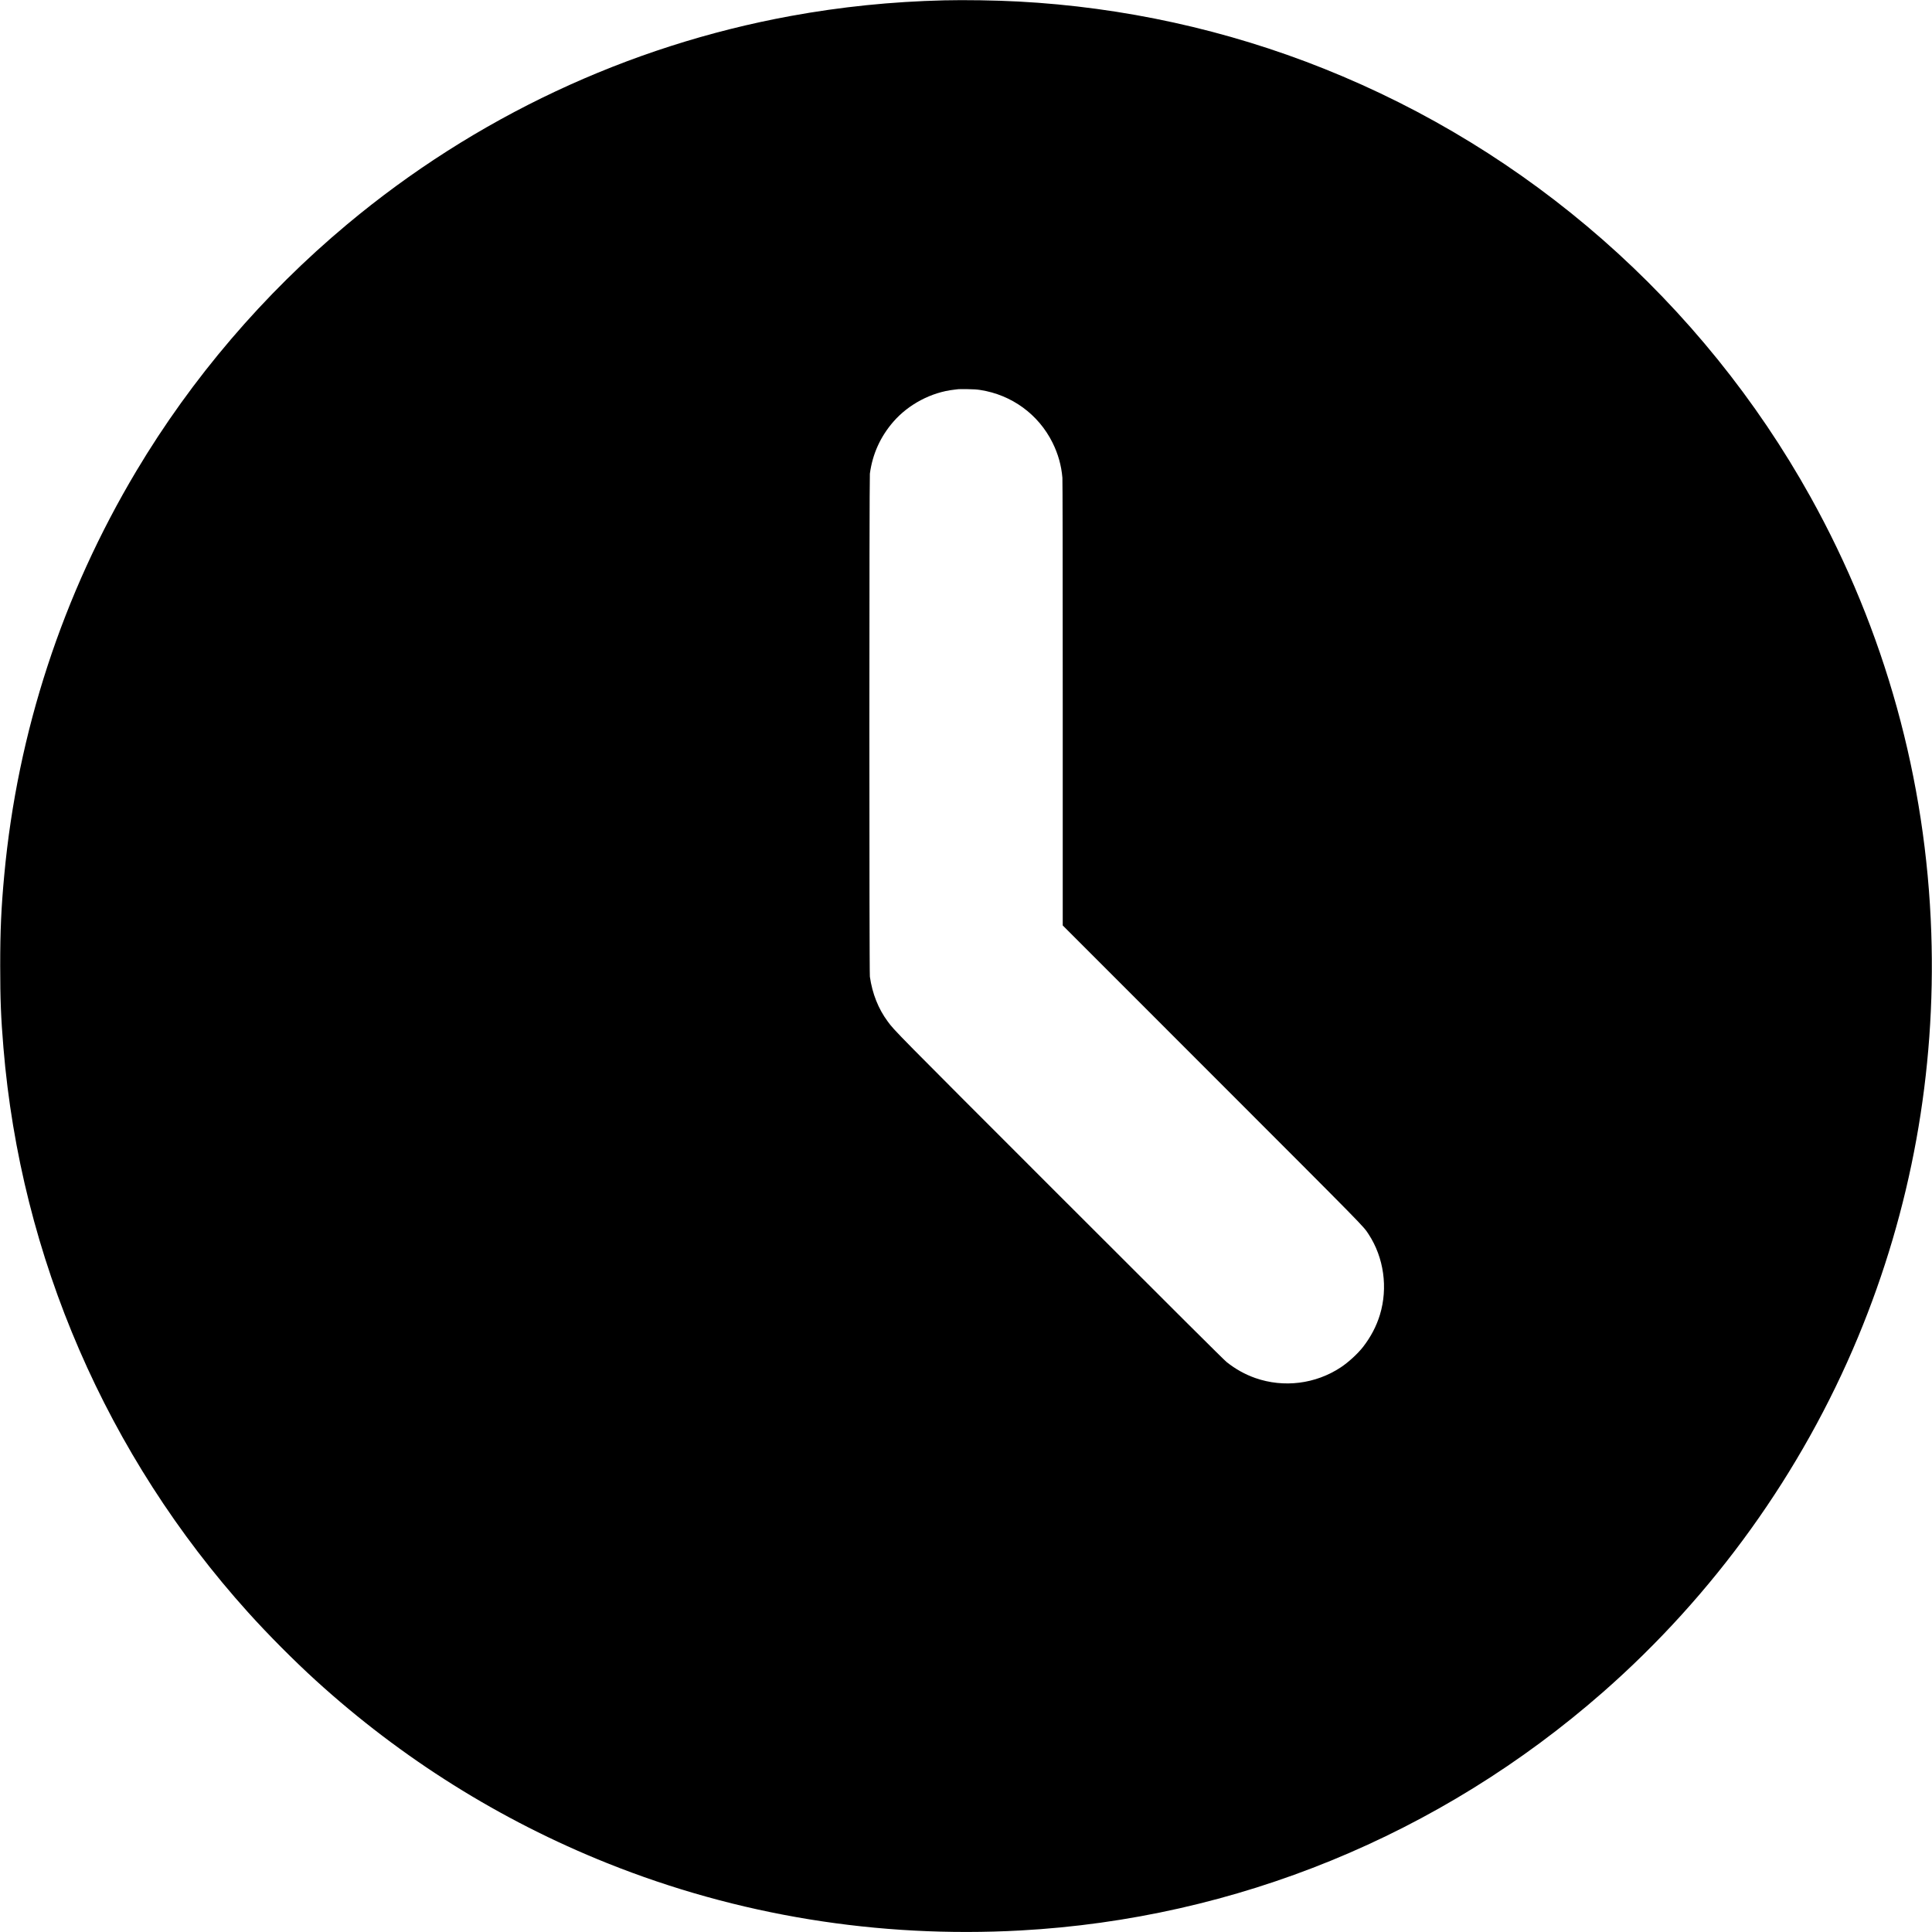
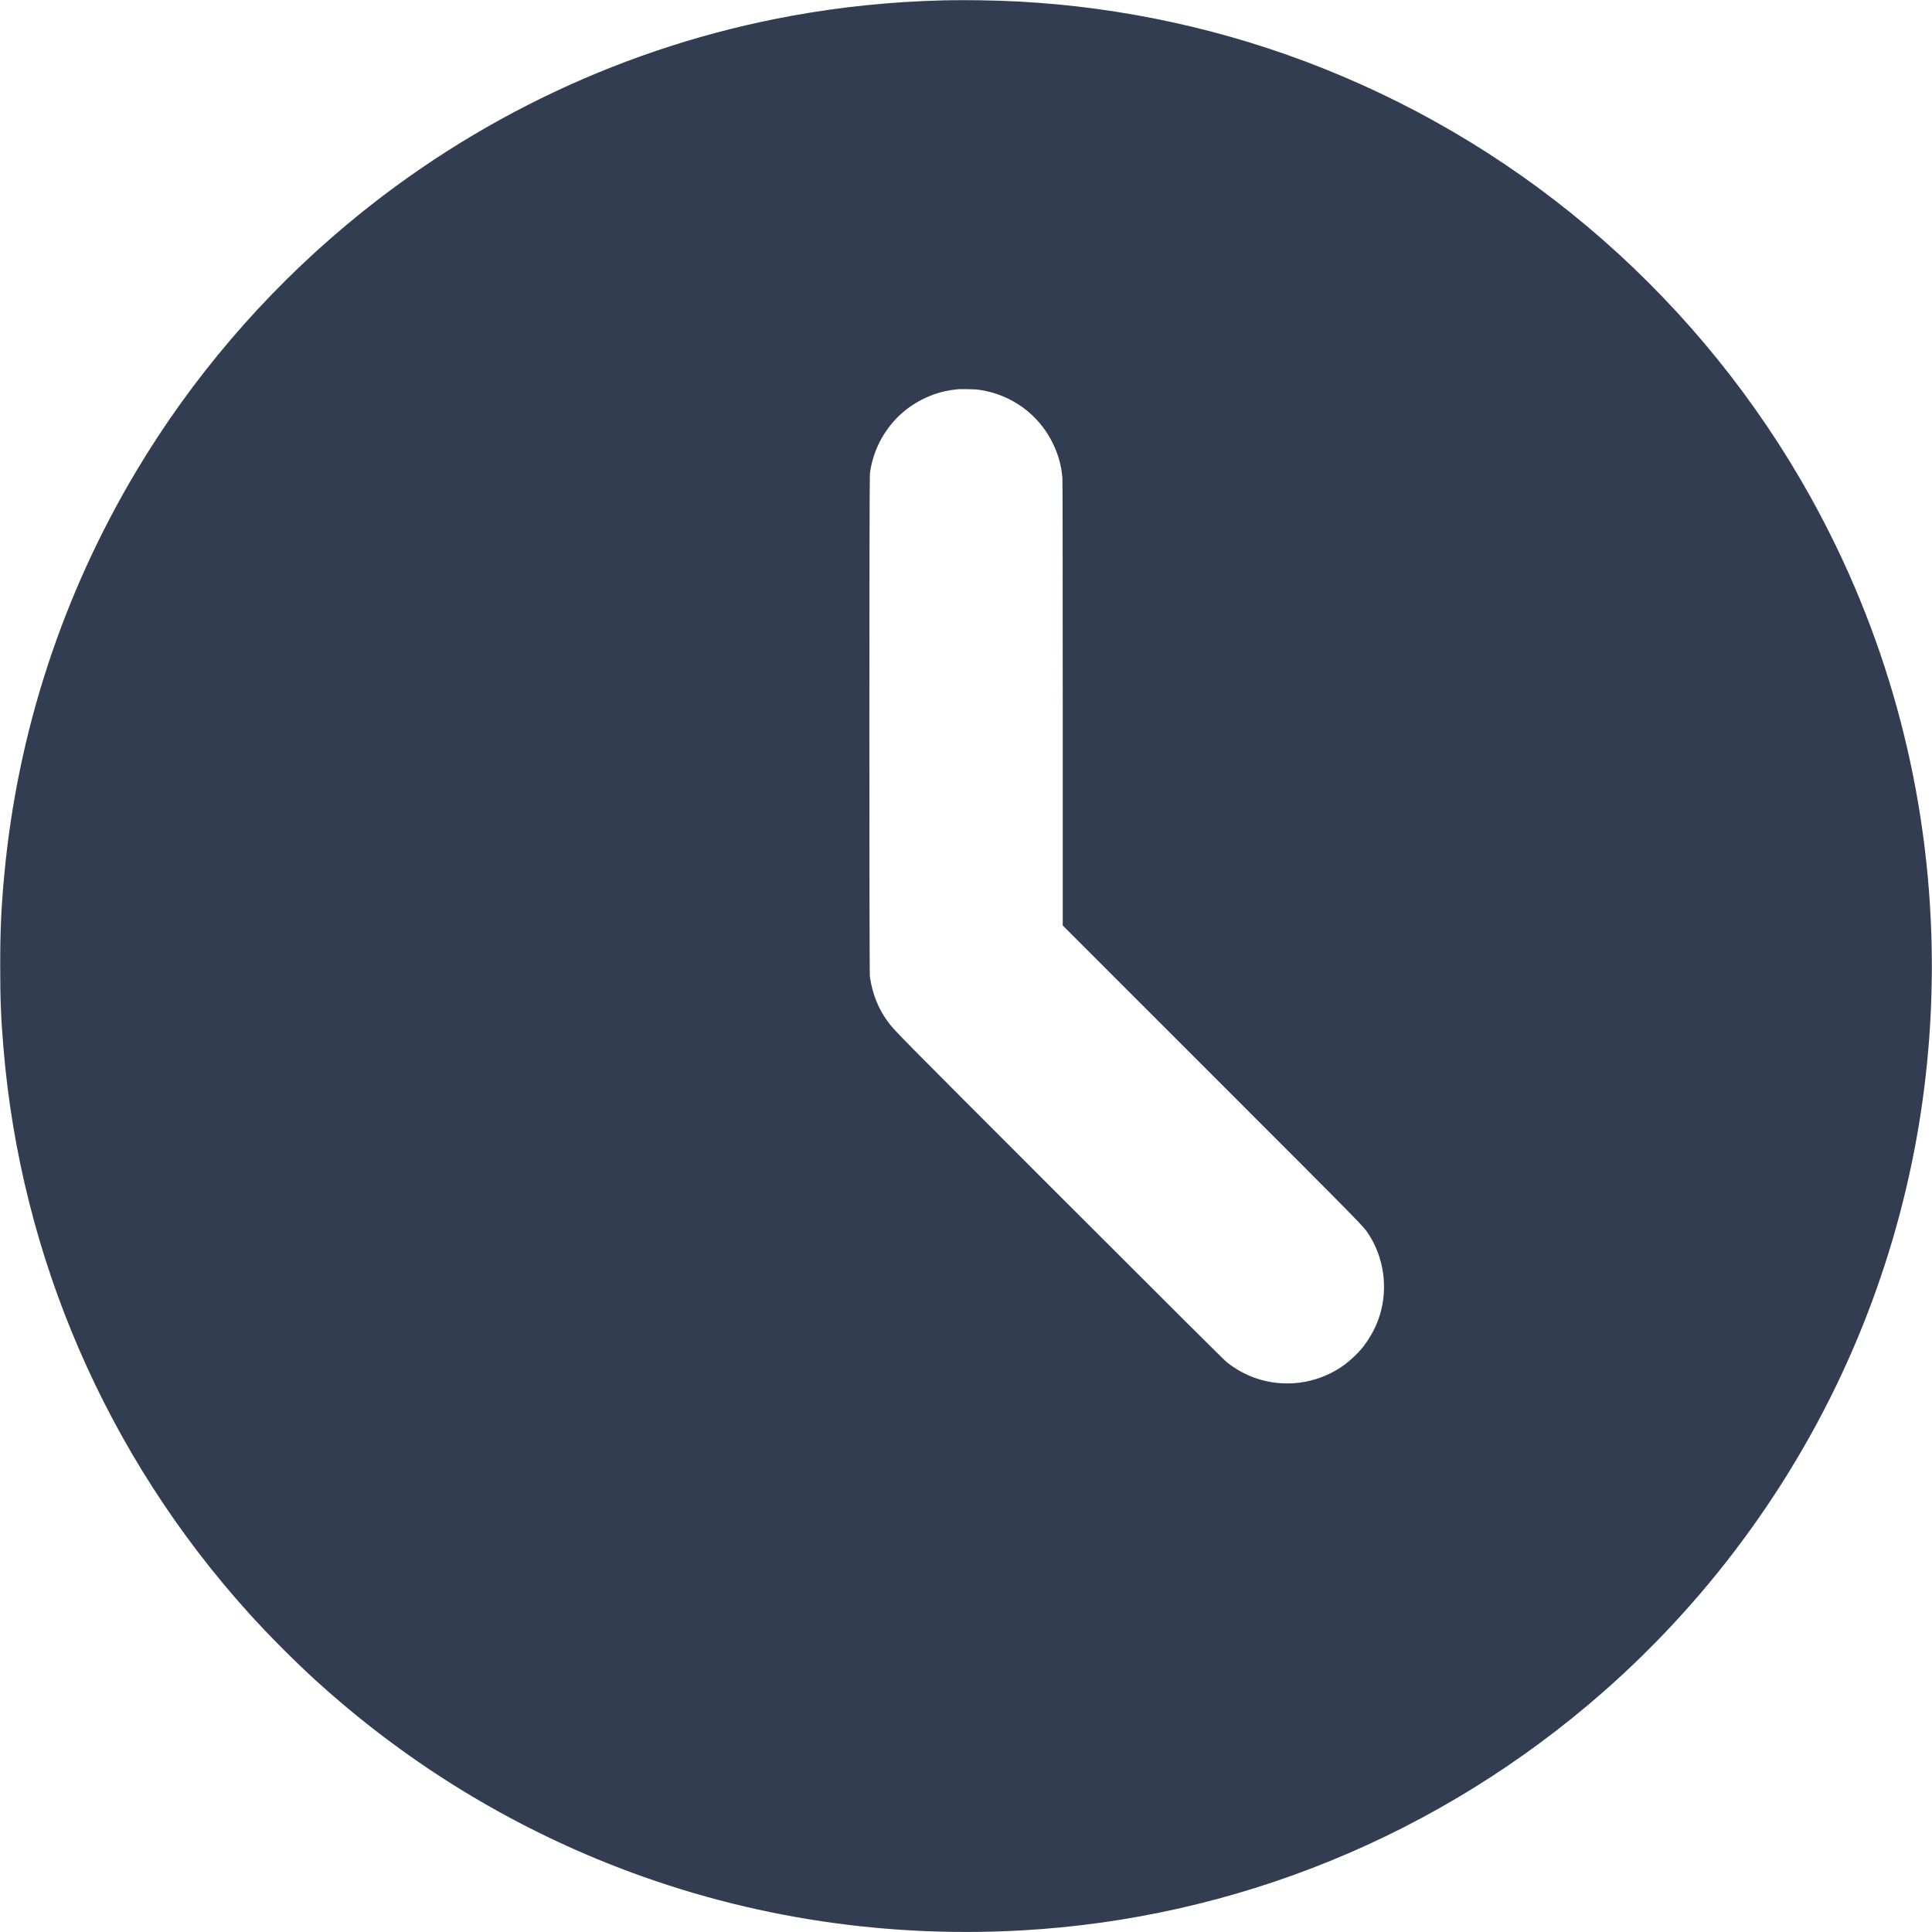
<svg xmlns="http://www.w3.org/2000/svg" version="1.0" width="5692pt" height="5692pt" viewBox="0 0 5692 5692" preserveAspectRatio="xMidYMid meet ">
-   <g transform="translate(0,5692) scale(0.1,-0.1)" fill="#000000" stroke="none">
+   <g transform="translate(0,5692) scale(0.1,-0.1)" fill="#333d51" stroke="none">
    <path d="M27815 56910 c-1554 -38 -3037 -190 -4520 -461 -4801 -878 -9309 -2996 -13072 -6142 -2464 -2060 -4574 -4530 -6205 -7262 -2177 -3646 -3502 -7698 -3892 -11900 -90 -963 -121 -1650 -120 -2685 0 -970 21 -1522 95 -2405 511 -6173 3044 -12019 7210 -16640 596 -661 1348 -1417 1994 -2005 2529 -2301 5424 -4116 8585 -5382 3846 -1540 7978 -2213 12175 -1983 6343 349 12356 2808 17159 7019 3266 2864 5852 6462 7516 10461 1566 3763 2298 7798 2159 11910 -152 4524 -1365 8900 -3560 12847 -1584 2849 -3666 5424 -6129 7584 -2438 2136 -5203 3832 -8210 5033 -2858 1142 -5910 1812 -8995 1976 -680 36 -1581 50 -2190 35z m1063 -11479 c928 -143 1716 -717 2131 -1552 164 -330 260 -669 291 -1034 6 -80 10 -2319 10 -6655 l0 -6535 4398 -4400 c4607 -4609 4450 -4449 4615 -4700 448 -685 573 -1574 332 -2369 -102 -336 -267 -651 -495 -946 -157 -202 -429 -452 -656 -603 -744 -493 -1681 -610 -2521 -316 -304 107 -582 262 -845 471 -72 56 -1570 1548 -4904 4882 -4923 4923 -4876 4875 -5082 5154 -275 372 -452 817 -524 1317 -20 135 -19 14673 0 14820 77 575 308 1087 689 1527 447 516 1122 872 1793 947 52 6 109 13 125 15 17 2 138 3 270 1 178 -2 274 -9 373 -24z" />
  </g>
</svg>
